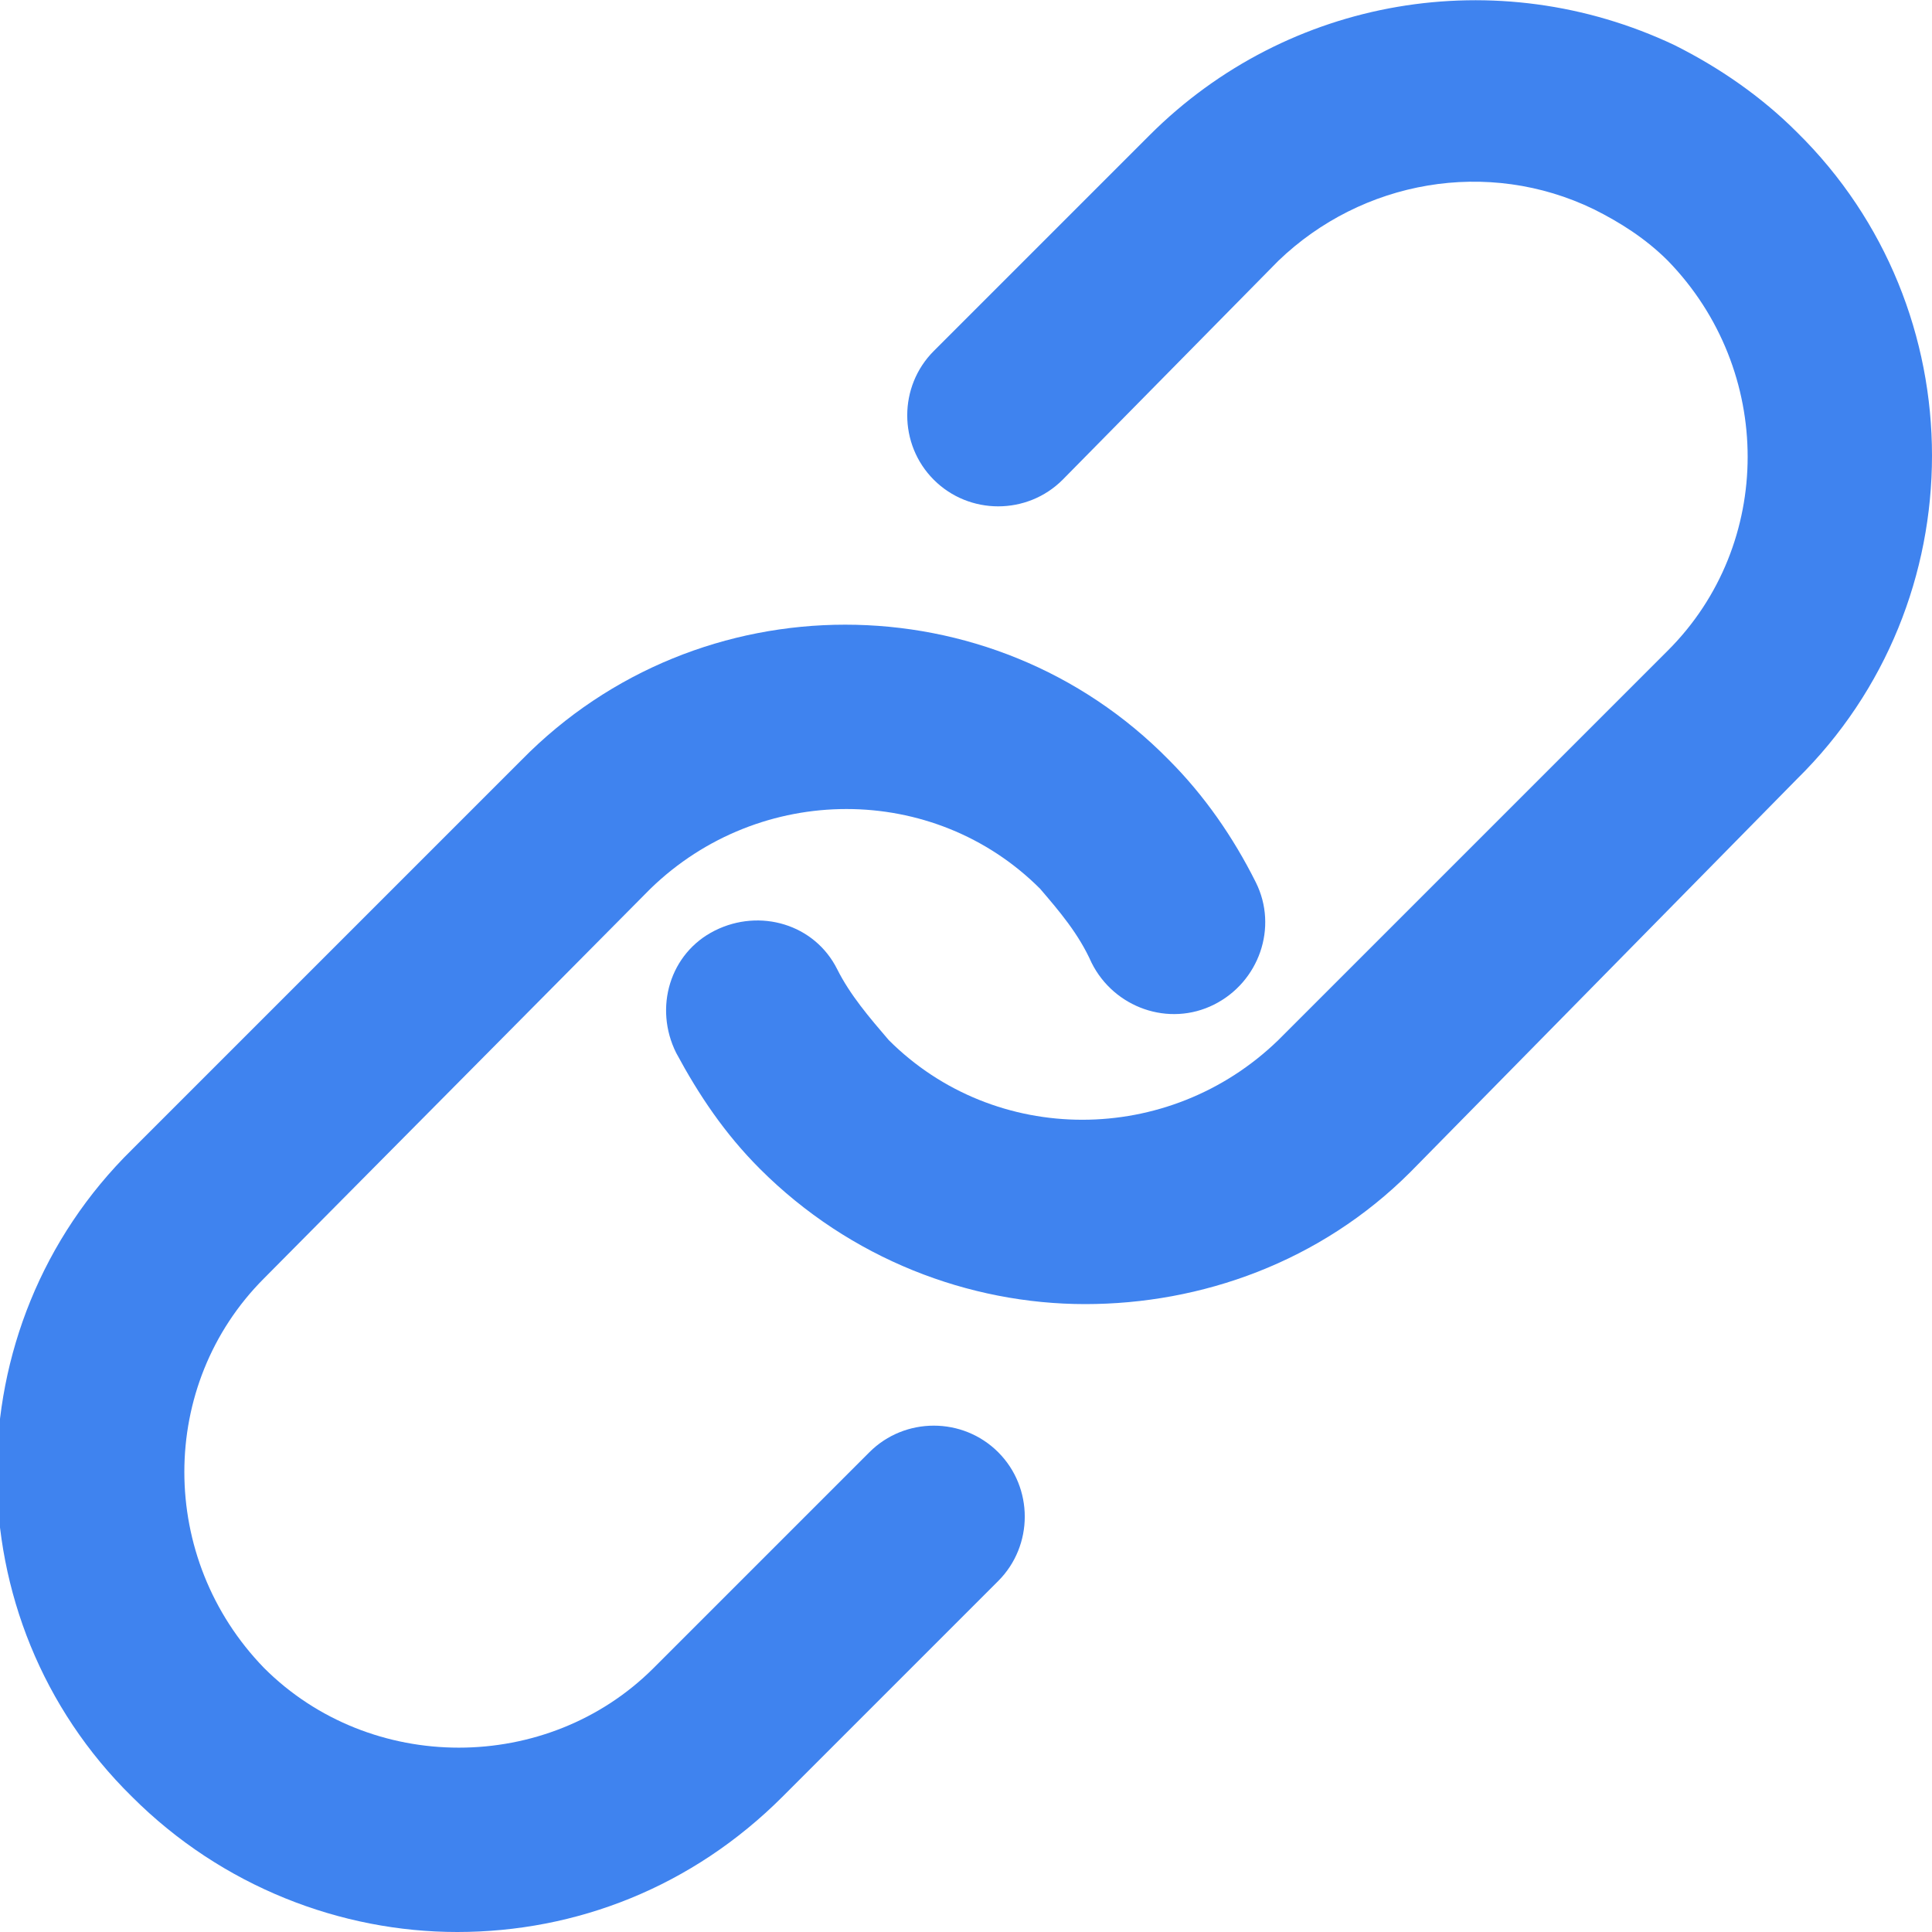
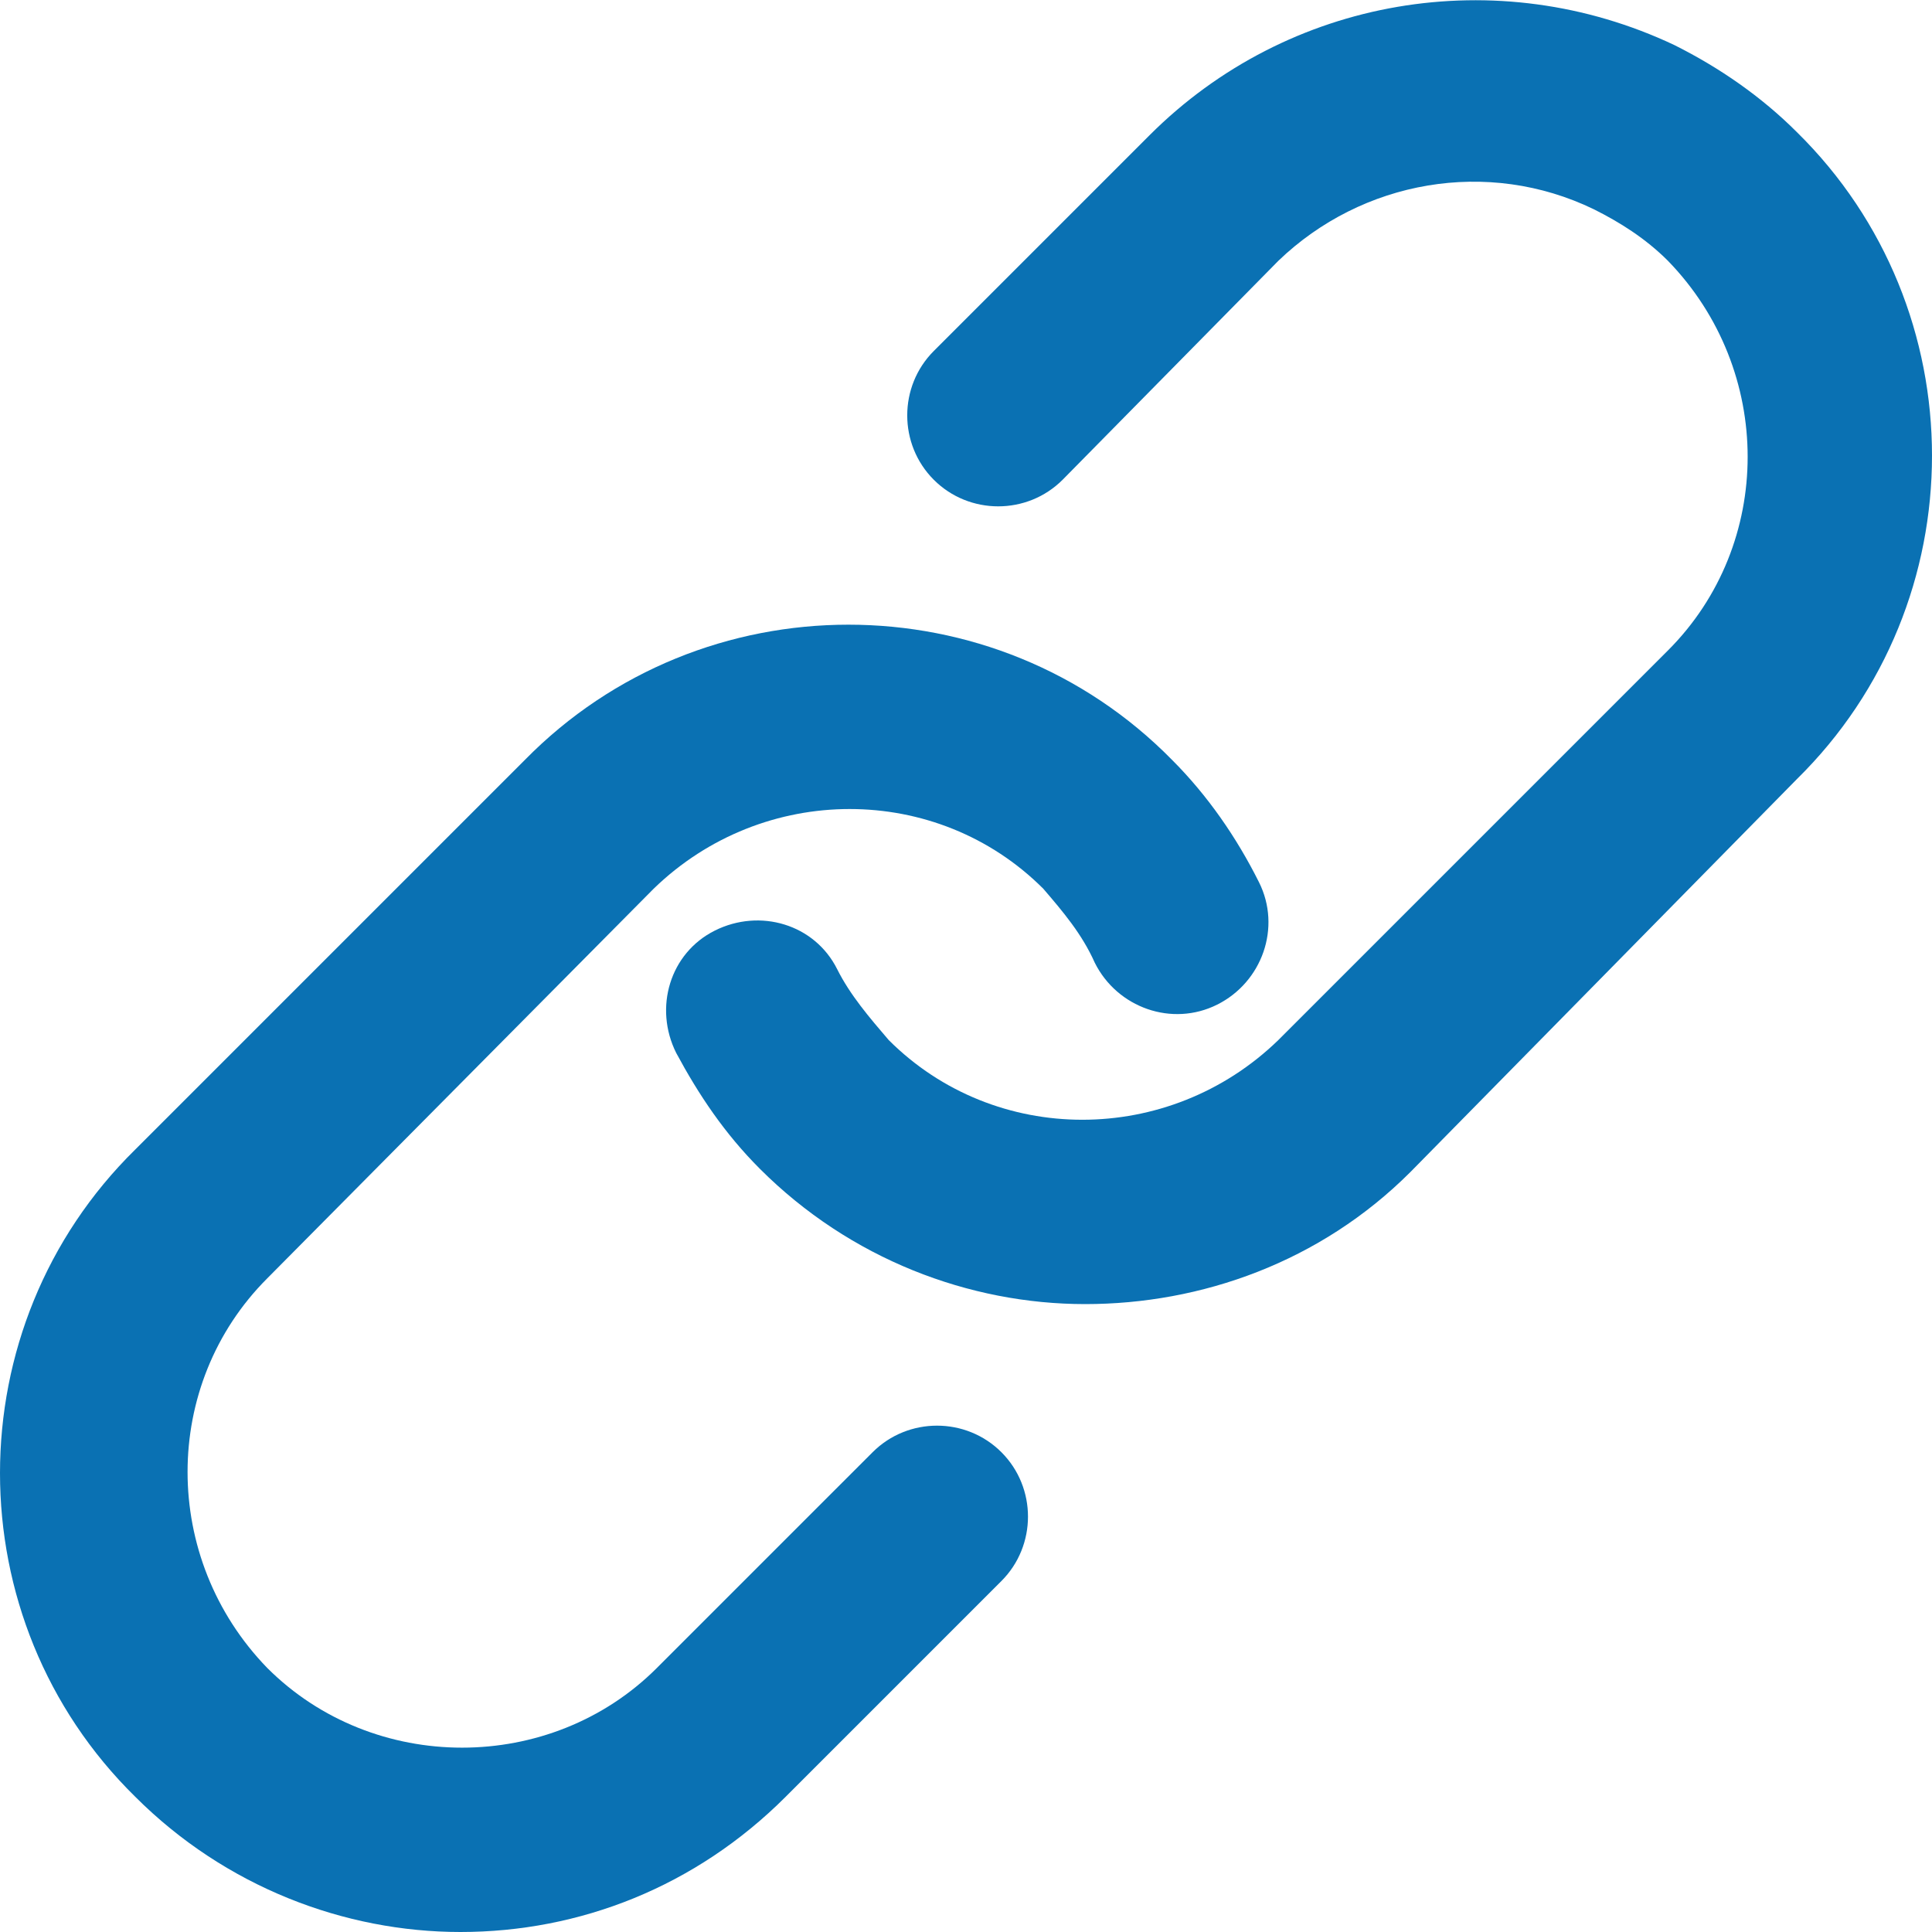
<svg xmlns="http://www.w3.org/2000/svg" version="1.1" id="Calque_1" x="0px" y="0px" viewBox="0 0 60 60" style="enable-background:new 0 0 60 60;" xml:space="preserve">
  <style type="text/css">
- 	.st0{fill:#3F83EF;}
+ 	.st0{fill:#0A71B3;}
</style>
  <g>
-     <path class="st0" d="M14.2,60c-3.6,0-7.3-1.4-10.1-4.2c-5.6-5.5-5.6-14.6,0-20.1l12.1-12.1c5.5-5.6,14.6-5.6,20.1,0   c1.1,1.1,2,2.4,2.7,3.8c0.7,1.4,0.1,3.1-1.3,3.8c-1.4,0.7-3.1,0.1-3.8-1.3c-0.4-0.9-1-1.6-1.6-2.3c-3.3-3.3-8.7-3.3-12.1,0   L8.2,39.7c-3.3,3.3-3.3,8.7,0,12.1c3.3,3.3,8.8,3.3,12.1,0l6.7-6.7c1.1-1.1,2.9-1.1,4,0c1.1,1.1,1.1,2.9,0,4l-6.7,6.7   C21.5,58.6,17.9,60,14.2,60z" />
-     <path class="st0" d="M33.7,40.5c-3.6,0-7.3-1.4-10.1-4.2c-1.1-1.1-1.9-2.3-2.6-3.6c-0.7-1.4-0.2-3.1,1.2-3.8   c1.4-0.7,3.1-0.2,3.8,1.2c0.4,0.8,1,1.5,1.6,2.2c3.3,3.3,8.7,3.3,12.1,0l12.1-12.1c3.3-3.3,3.3-8.7,0-12.1   c-0.7-0.7-1.5-1.2-2.3-1.6c-3.3-1.6-7.2-0.9-9.8,1.6L33,14.9c-1.1,1.1-2.9,1.1-4,0s-1.1-2.9,0-4l6.7-6.7C40-0.1,46.5-1.2,52,1.4   c1.4,0.7,2.7,1.6,3.8,2.7c5.6,5.5,5.6,14.6,0,20.1L43.8,36.4C41,39.2,37.3,40.5,33.7,40.5z" />
+     <path class="st0" d="M14.3,60c-3.6,0-7.3-1.4-10.1-4.2c-5.6-5.5-5.6-14.6,0-20.1l12.1-12.1c5.5-5.6,14.6-5.6,20.1,0   c1.1,1.1,2,2.4,2.7,3.8s0.1,3.1-1.3,3.8c-1.4,0.7-3.1,0.1-3.8-1.3c-0.4-0.9-1-1.6-1.6-2.3c-3.3-3.3-8.7-3.3-12.1,0l-12,12.1   C5,43,5,48.4,8.3,51.8c3.3,3.3,8.8,3.3,12.1,0l6.7-6.7c1.1-1.1,2.9-1.1,4,0s1.1,2.9,0,4l-6.7,6.7C21.6,58.6,18,60,14.3,60z" />
+     <path class="st0" d="M33.7,40.5c-3.6,0-7.3-1.4-10.1-4.2c-1.1-1.1-1.9-2.3-2.6-3.6c-0.7-1.4-0.2-3.1,1.2-3.8   c1.4-0.7,3.1-0.2,3.8,1.2c0.4,0.8,1,1.5,1.6,2.2c3.3,3.3,8.7,3.3,12.1,0l12.1-12.1c3.3-3.3,3.3-8.7,0-12.1   c-0.7-0.7-1.5-1.2-2.3-1.6c-3.3-1.6-7.2-0.9-9.8,1.6L33,14.9c-1.1,1.1-2.9,1.1-4,0s-1.1-2.9,0-4l6.7-6.7C40-0.1,46.5-1.2,52,1.4   c1.4,0.7,2.7,1.6,3.8,2.7c5.6,5.5,5.6,14.6,0,20.1l-12,12.2C41,39.2,37.3,40.5,33.7,40.5z" />
  </g>
</svg>
